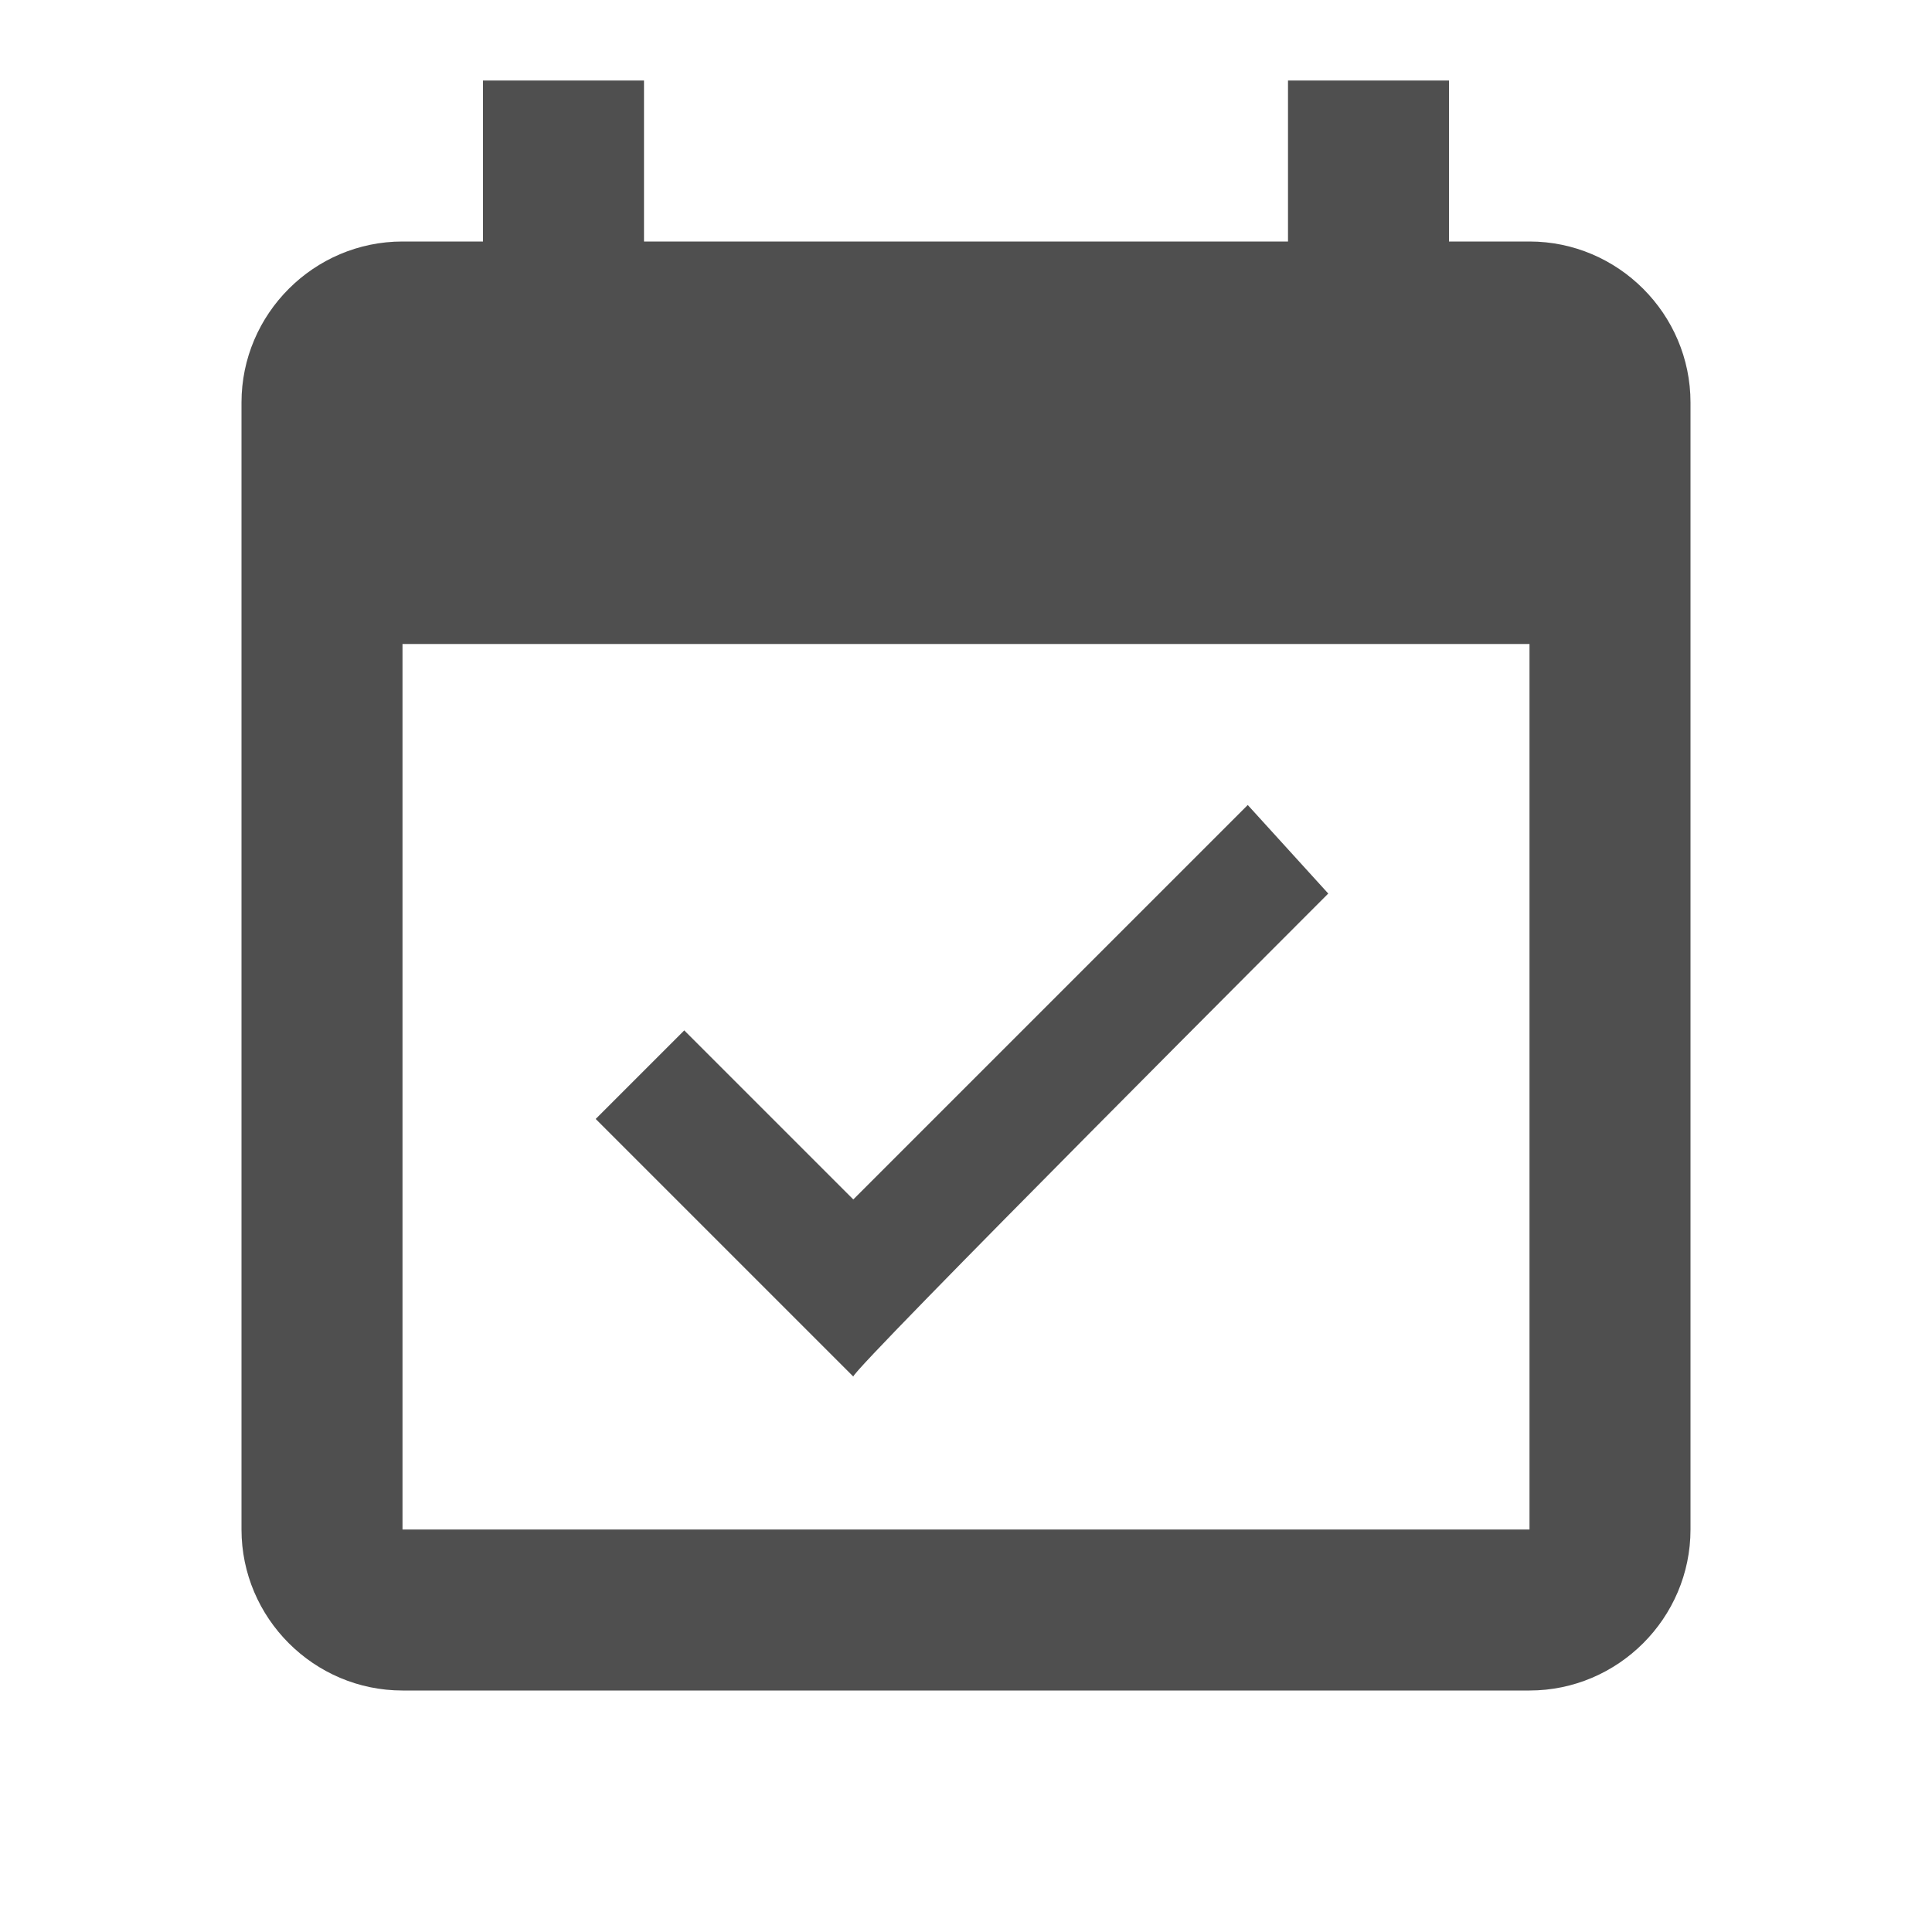
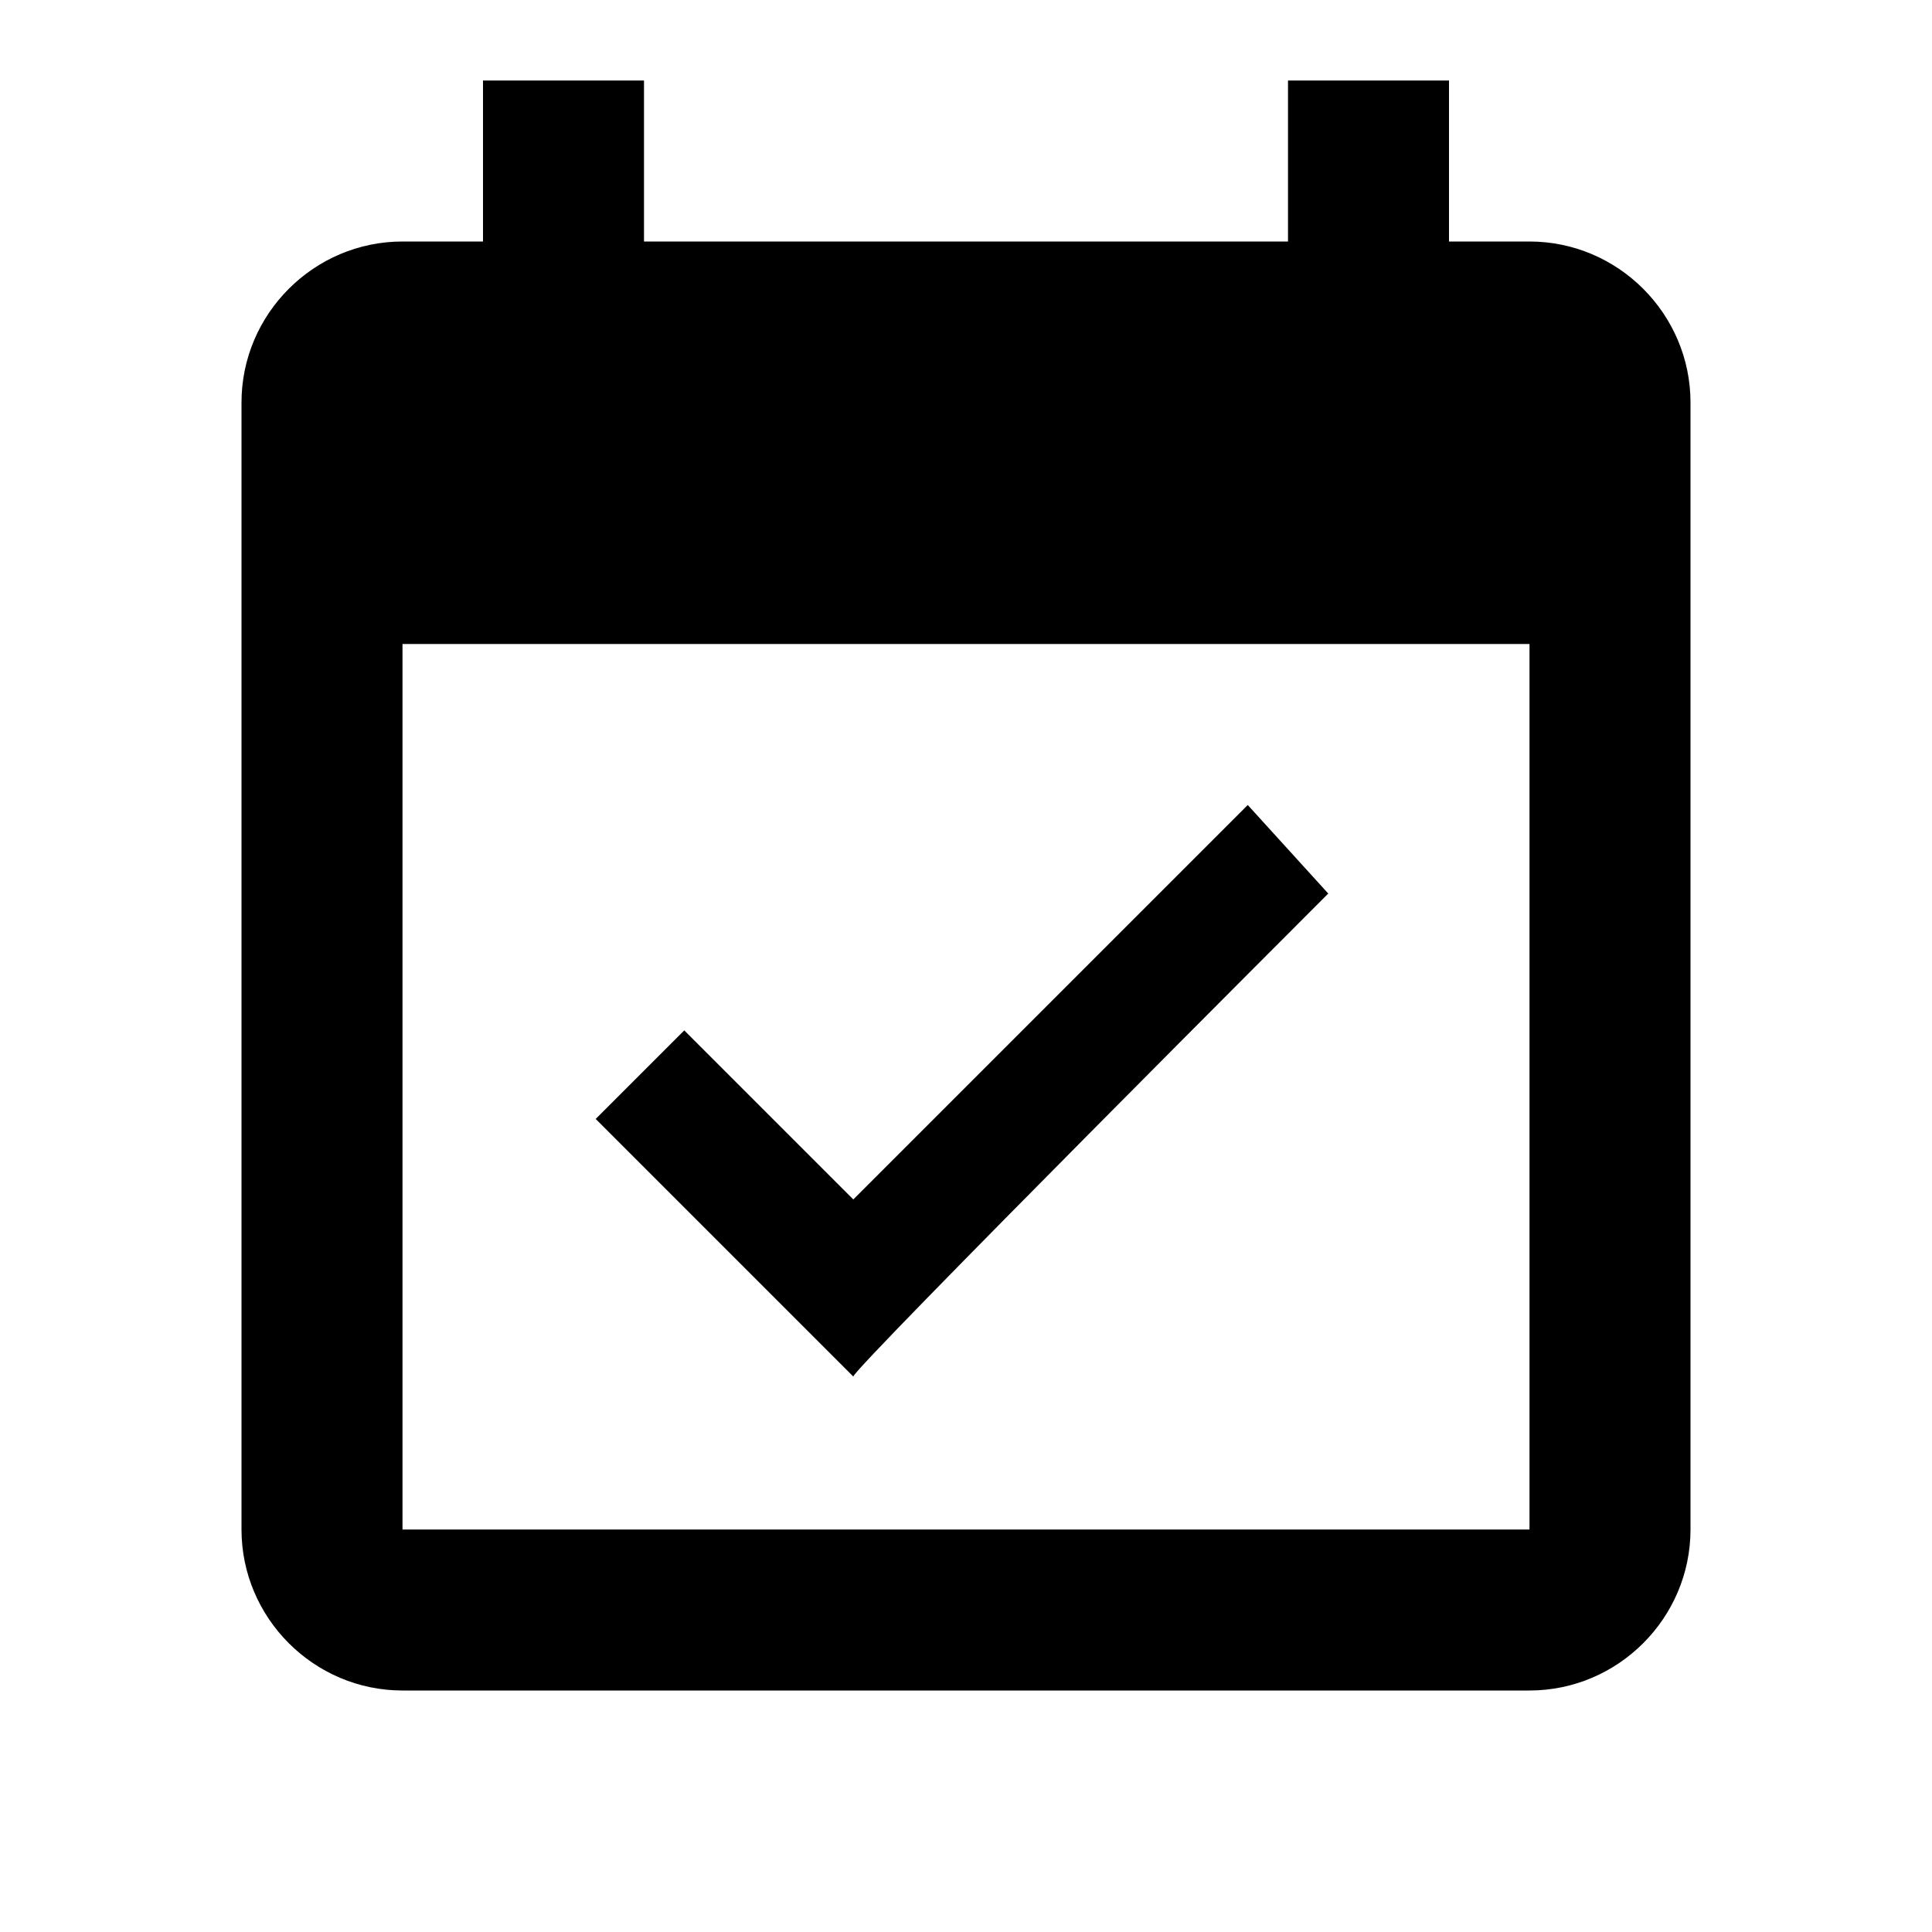
<svg xmlns="http://www.w3.org/2000/svg" version="1.1" id="Layer_1" x="0px" y="0px" viewBox="0 0 24 24" style="enable-background:new 0 0 24 24;" xml:space="preserve">
-   <style type="text/css">
- 	.st0{fill:#4F4F4F;}
- </style>
  <path id="Path_22" class="st0" d="M16.5,11.1L15.5,10l-4.9,4.9l-2.1-2.1l-1.1,1.1l3.2,3.2C10.6,17,16.5,11.1,16.5,11.1z M19,3h-1V1  h-2v2H8V1H6v2H5C3.9,3,3,3.9,3,5c0,0,0,0,0,0l0,14c0,1.1,0.9,2,2,2h14c1.1,0,2-0.9,2-2V5C21,3.9,20.1,3,19,3z M19,19H5V8h14V19z" />
</svg>
